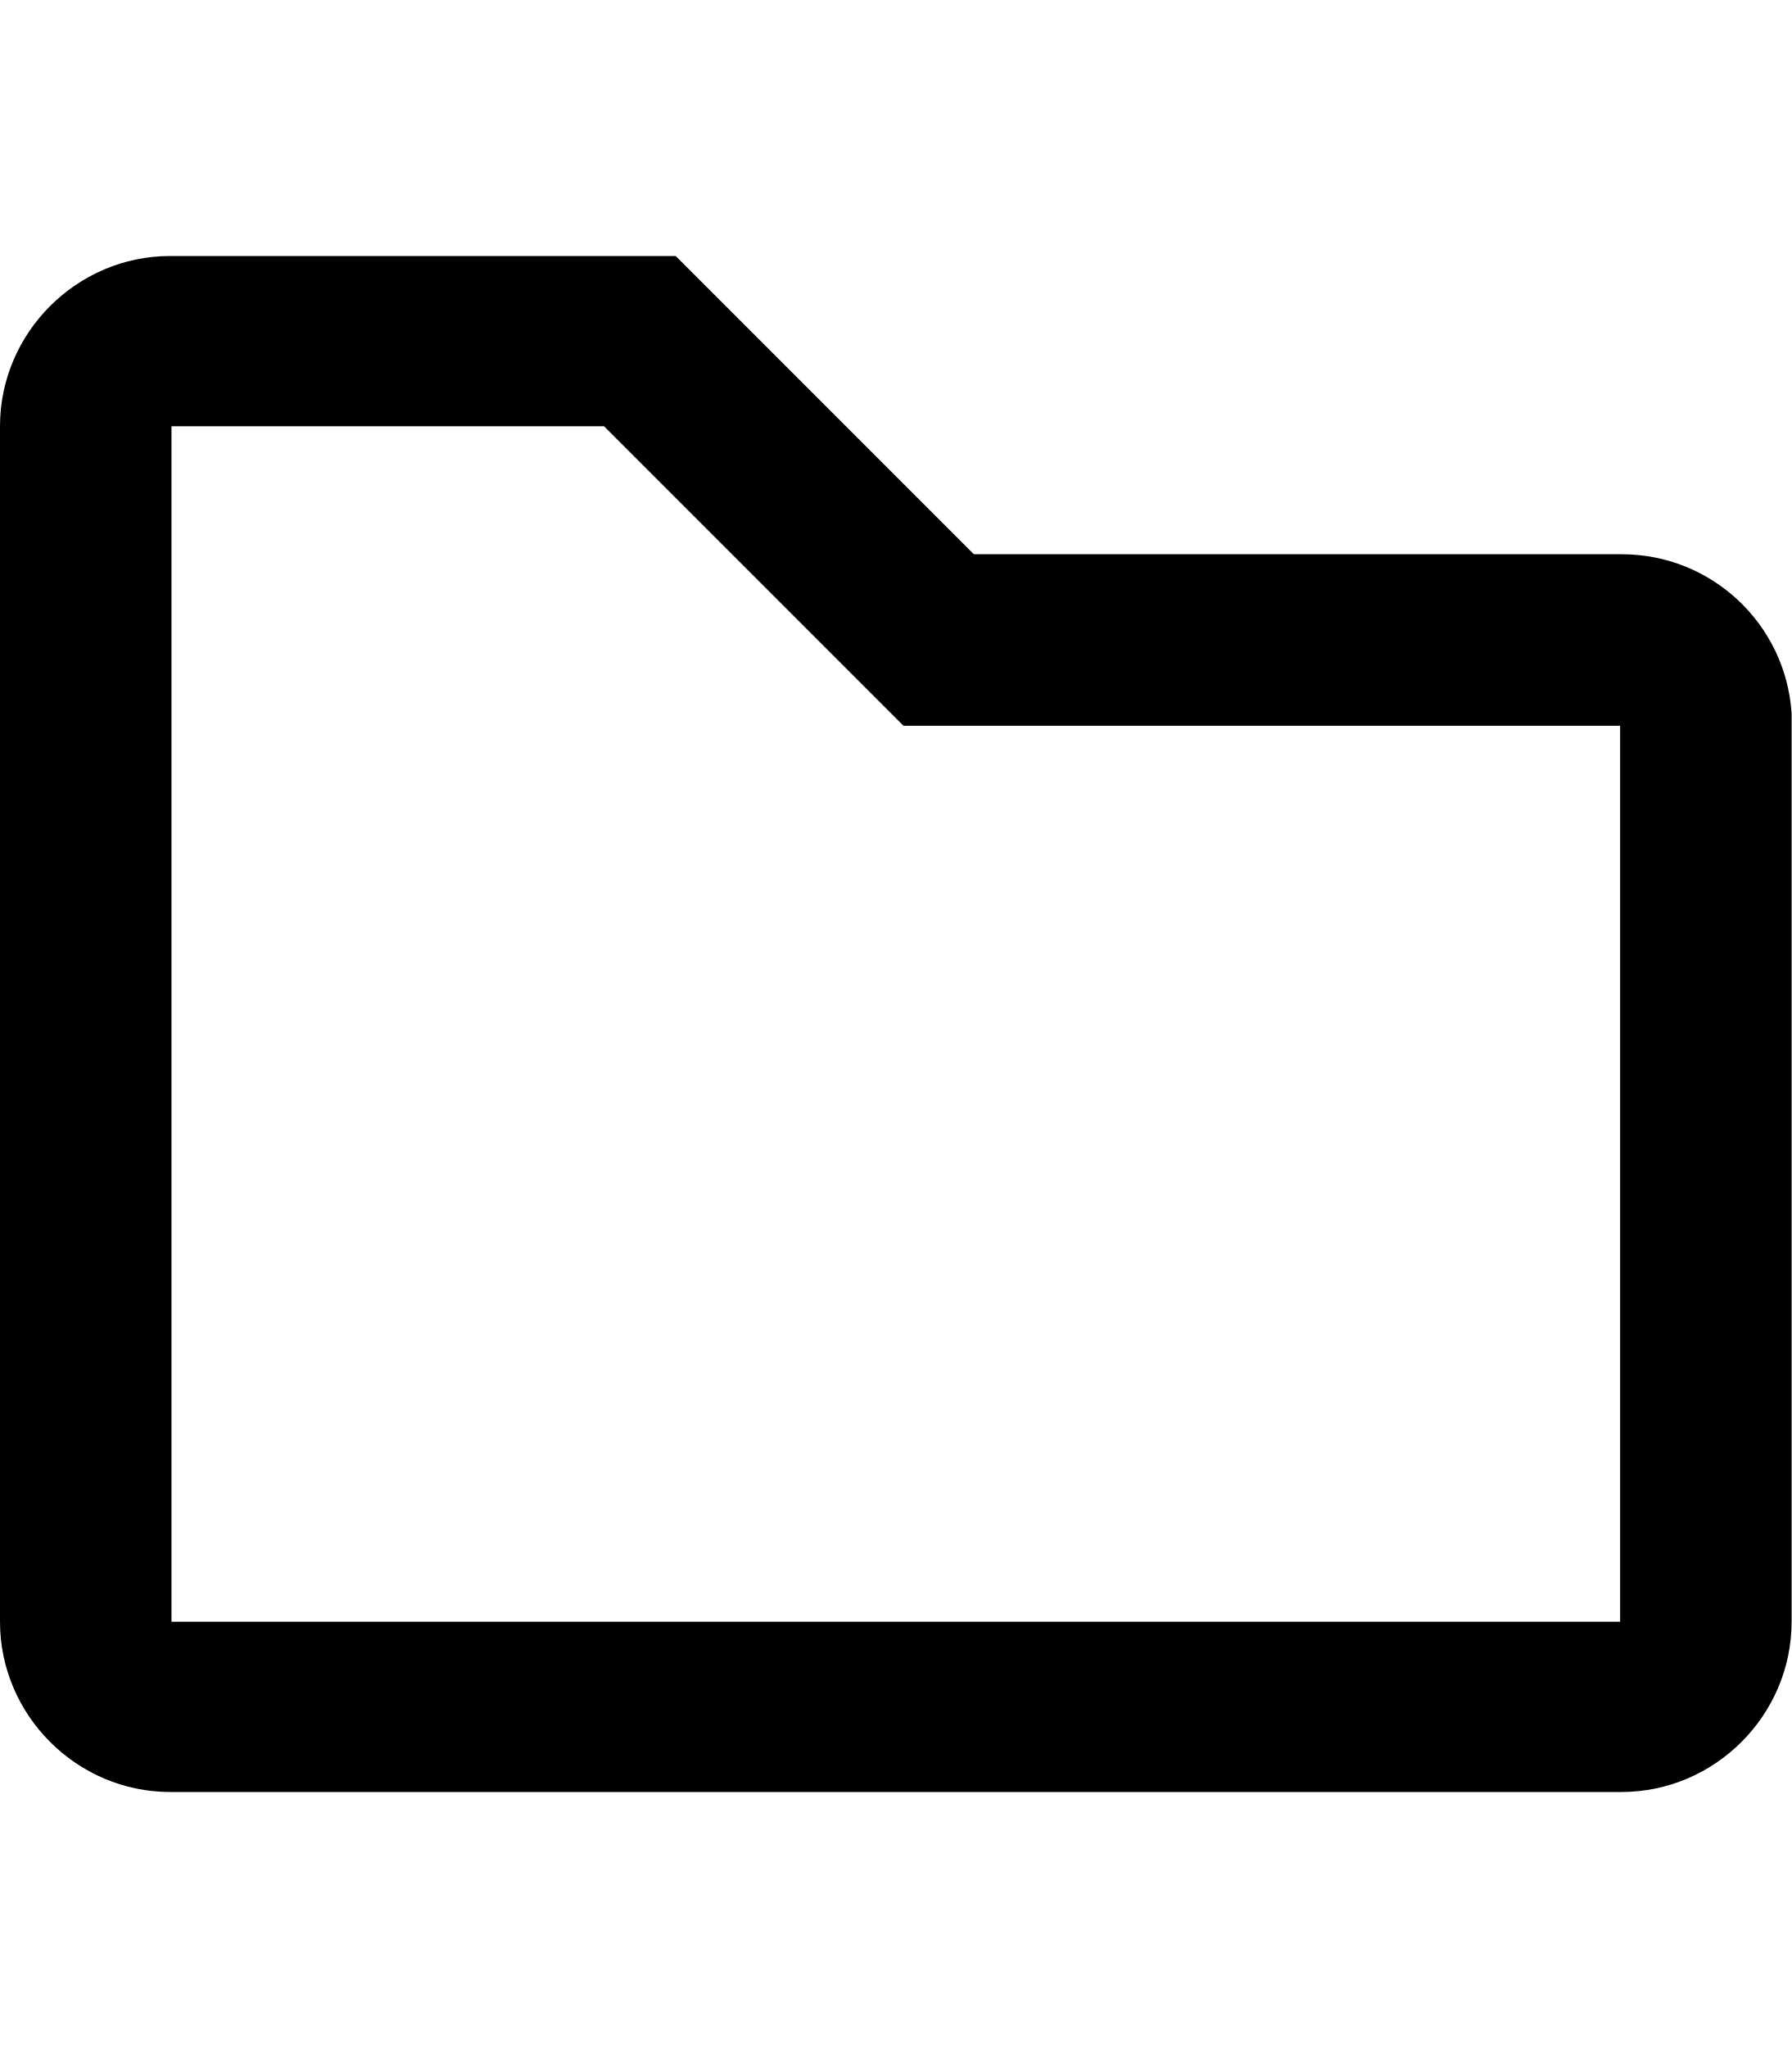
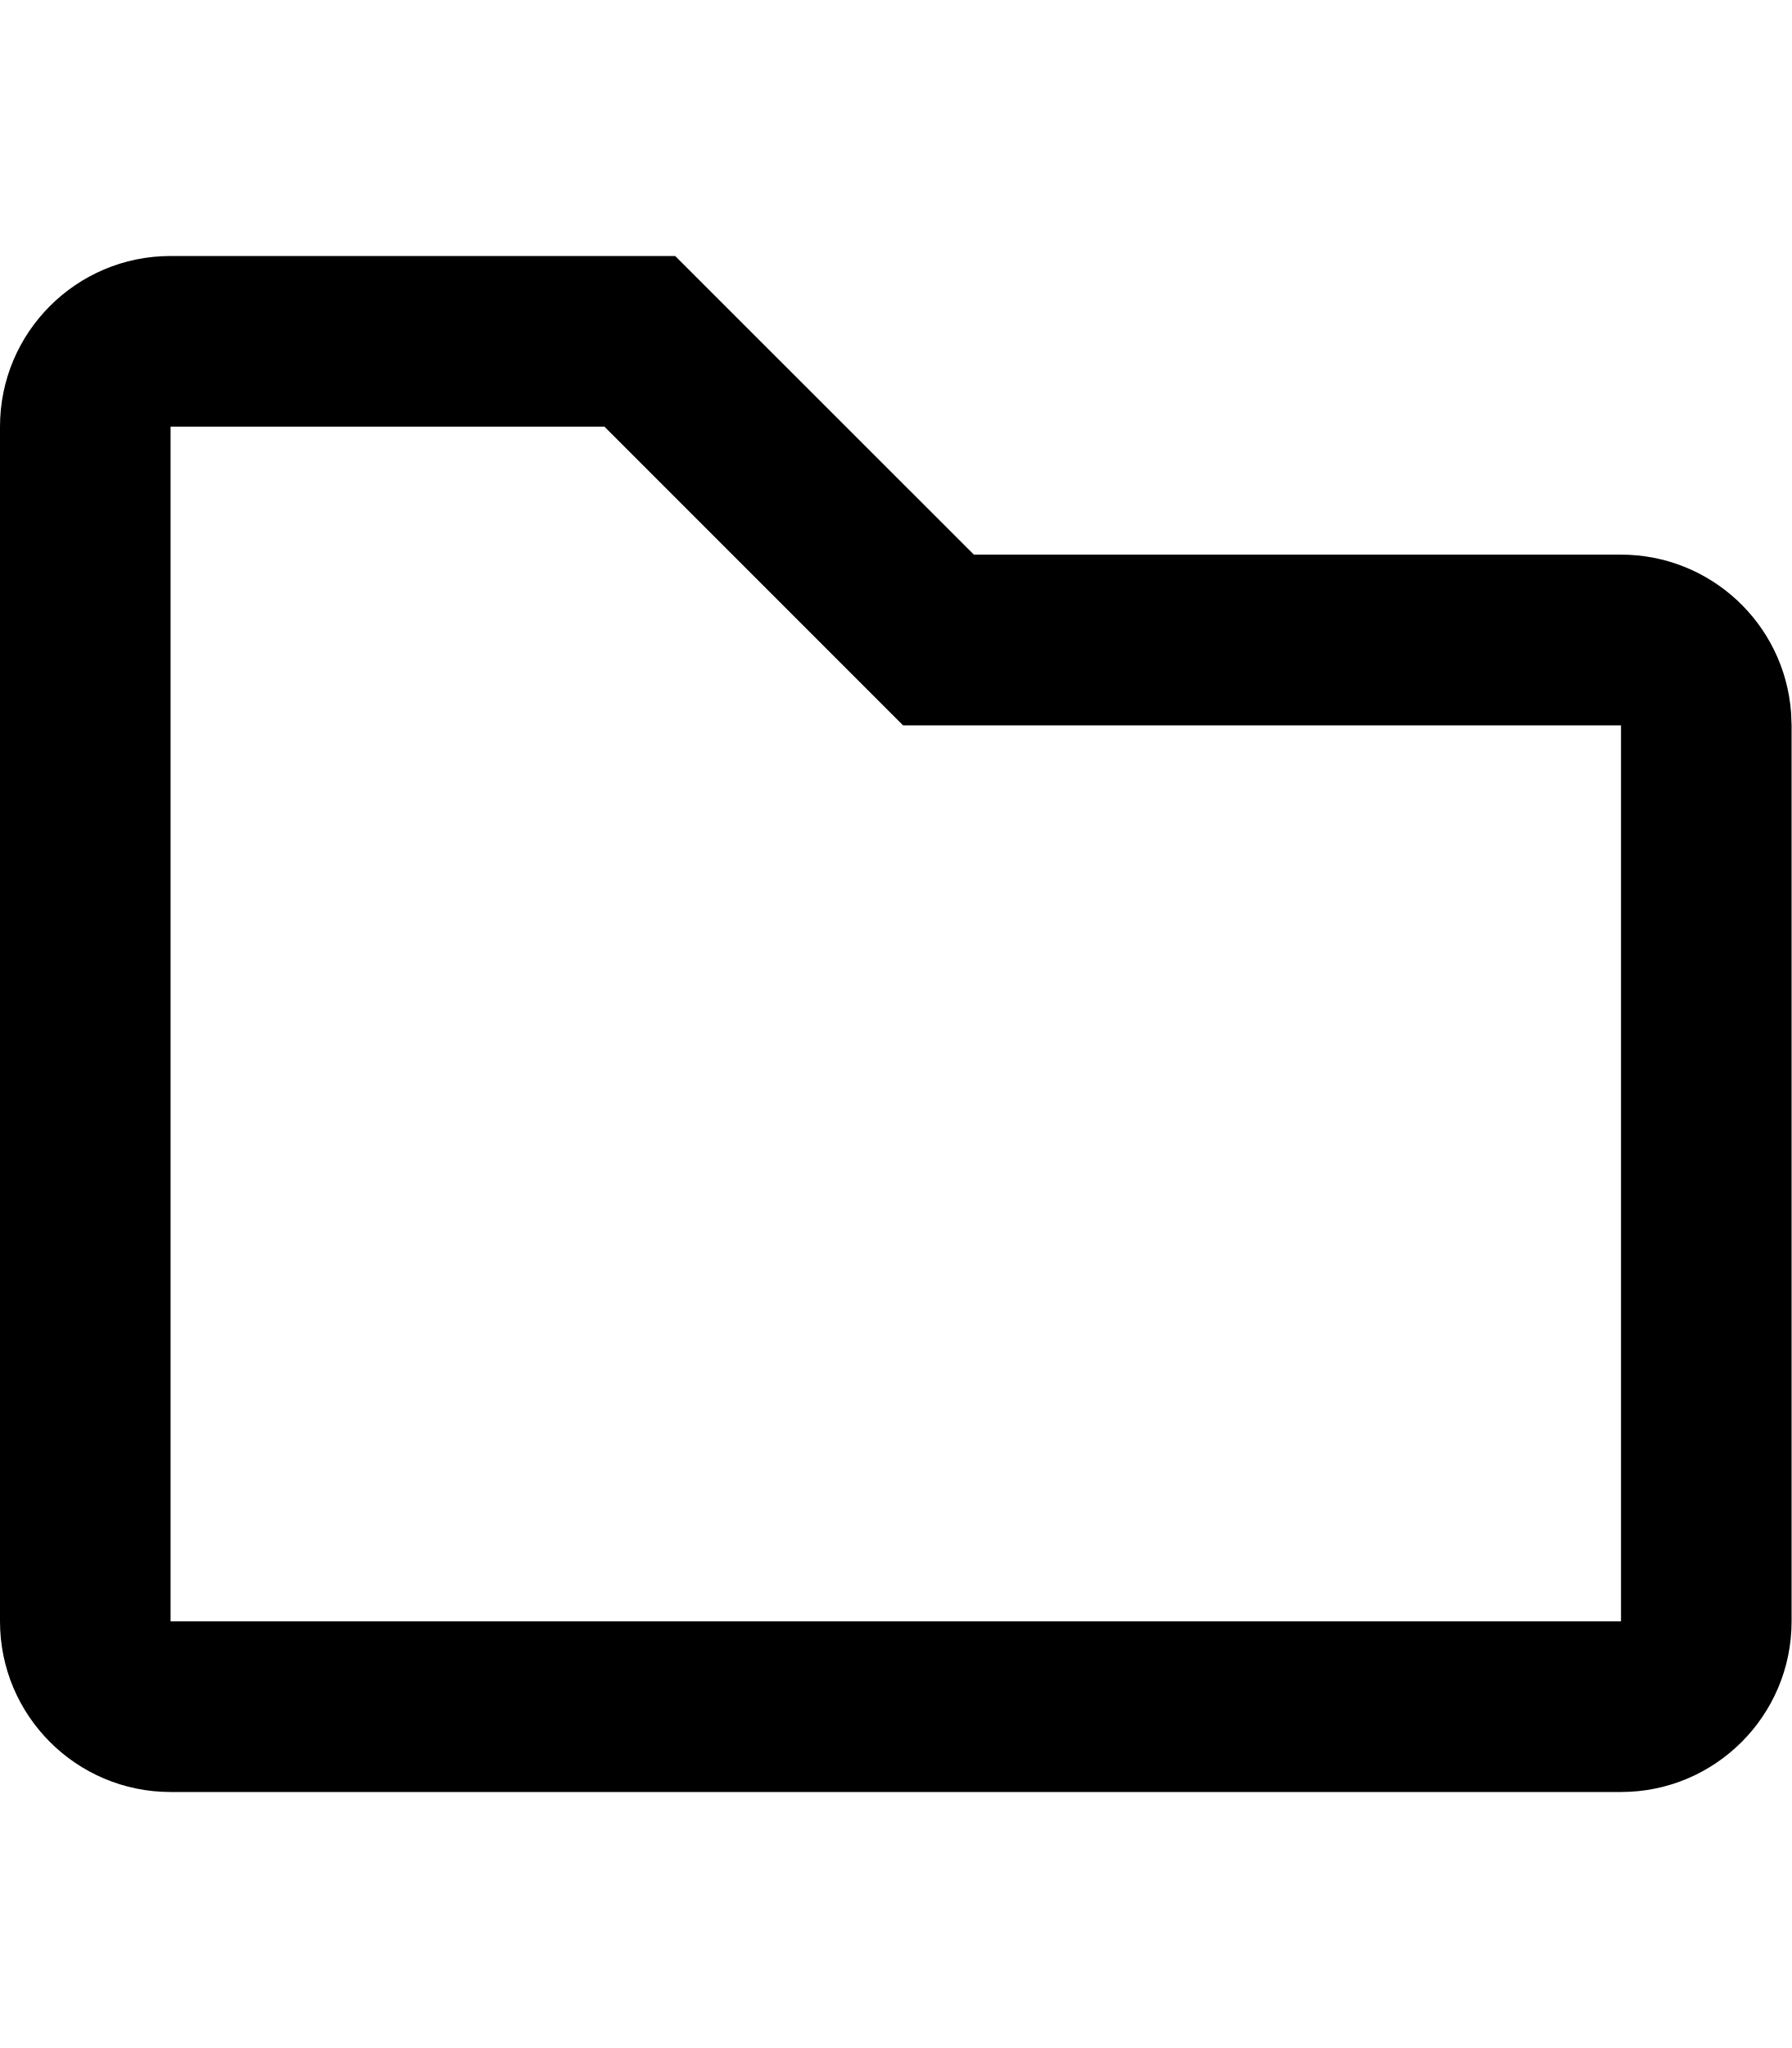
<svg xmlns="http://www.w3.org/2000/svg" width="14" height="16" viewBox="0 0 14 16">
-   <path d="M7.61 4.33L5.28 2H1.33C.6 2 0 2.6 0 3.33v9.34C0 13.4.6 14 1.33 14h11.34c.73 0 1.33-.6 1.33-1.33v-7.1a1.33 1.33 0 00-1.33-1.24H7.6zm-2.89-1l2.34 2.34h5.6v7H1.34V3.33h3.4z" fill-rule="evenodd" />
+   <path d="M7.61 4.333L5.276 2H1.333C.597 2 0 2.597 0 3.333v9.334C0 13.403.597 14 1.333 14h11.334c.736 0 1.333-.597 1.333-1.333v-7l-.004-.1a1.333 1.333 0 00-1.33-1.234H7.61zm-2.887-1l2.334 2.334h5.61v7H1.333V3.333h3.39z" fill-rule="evenodd" />
</svg>
